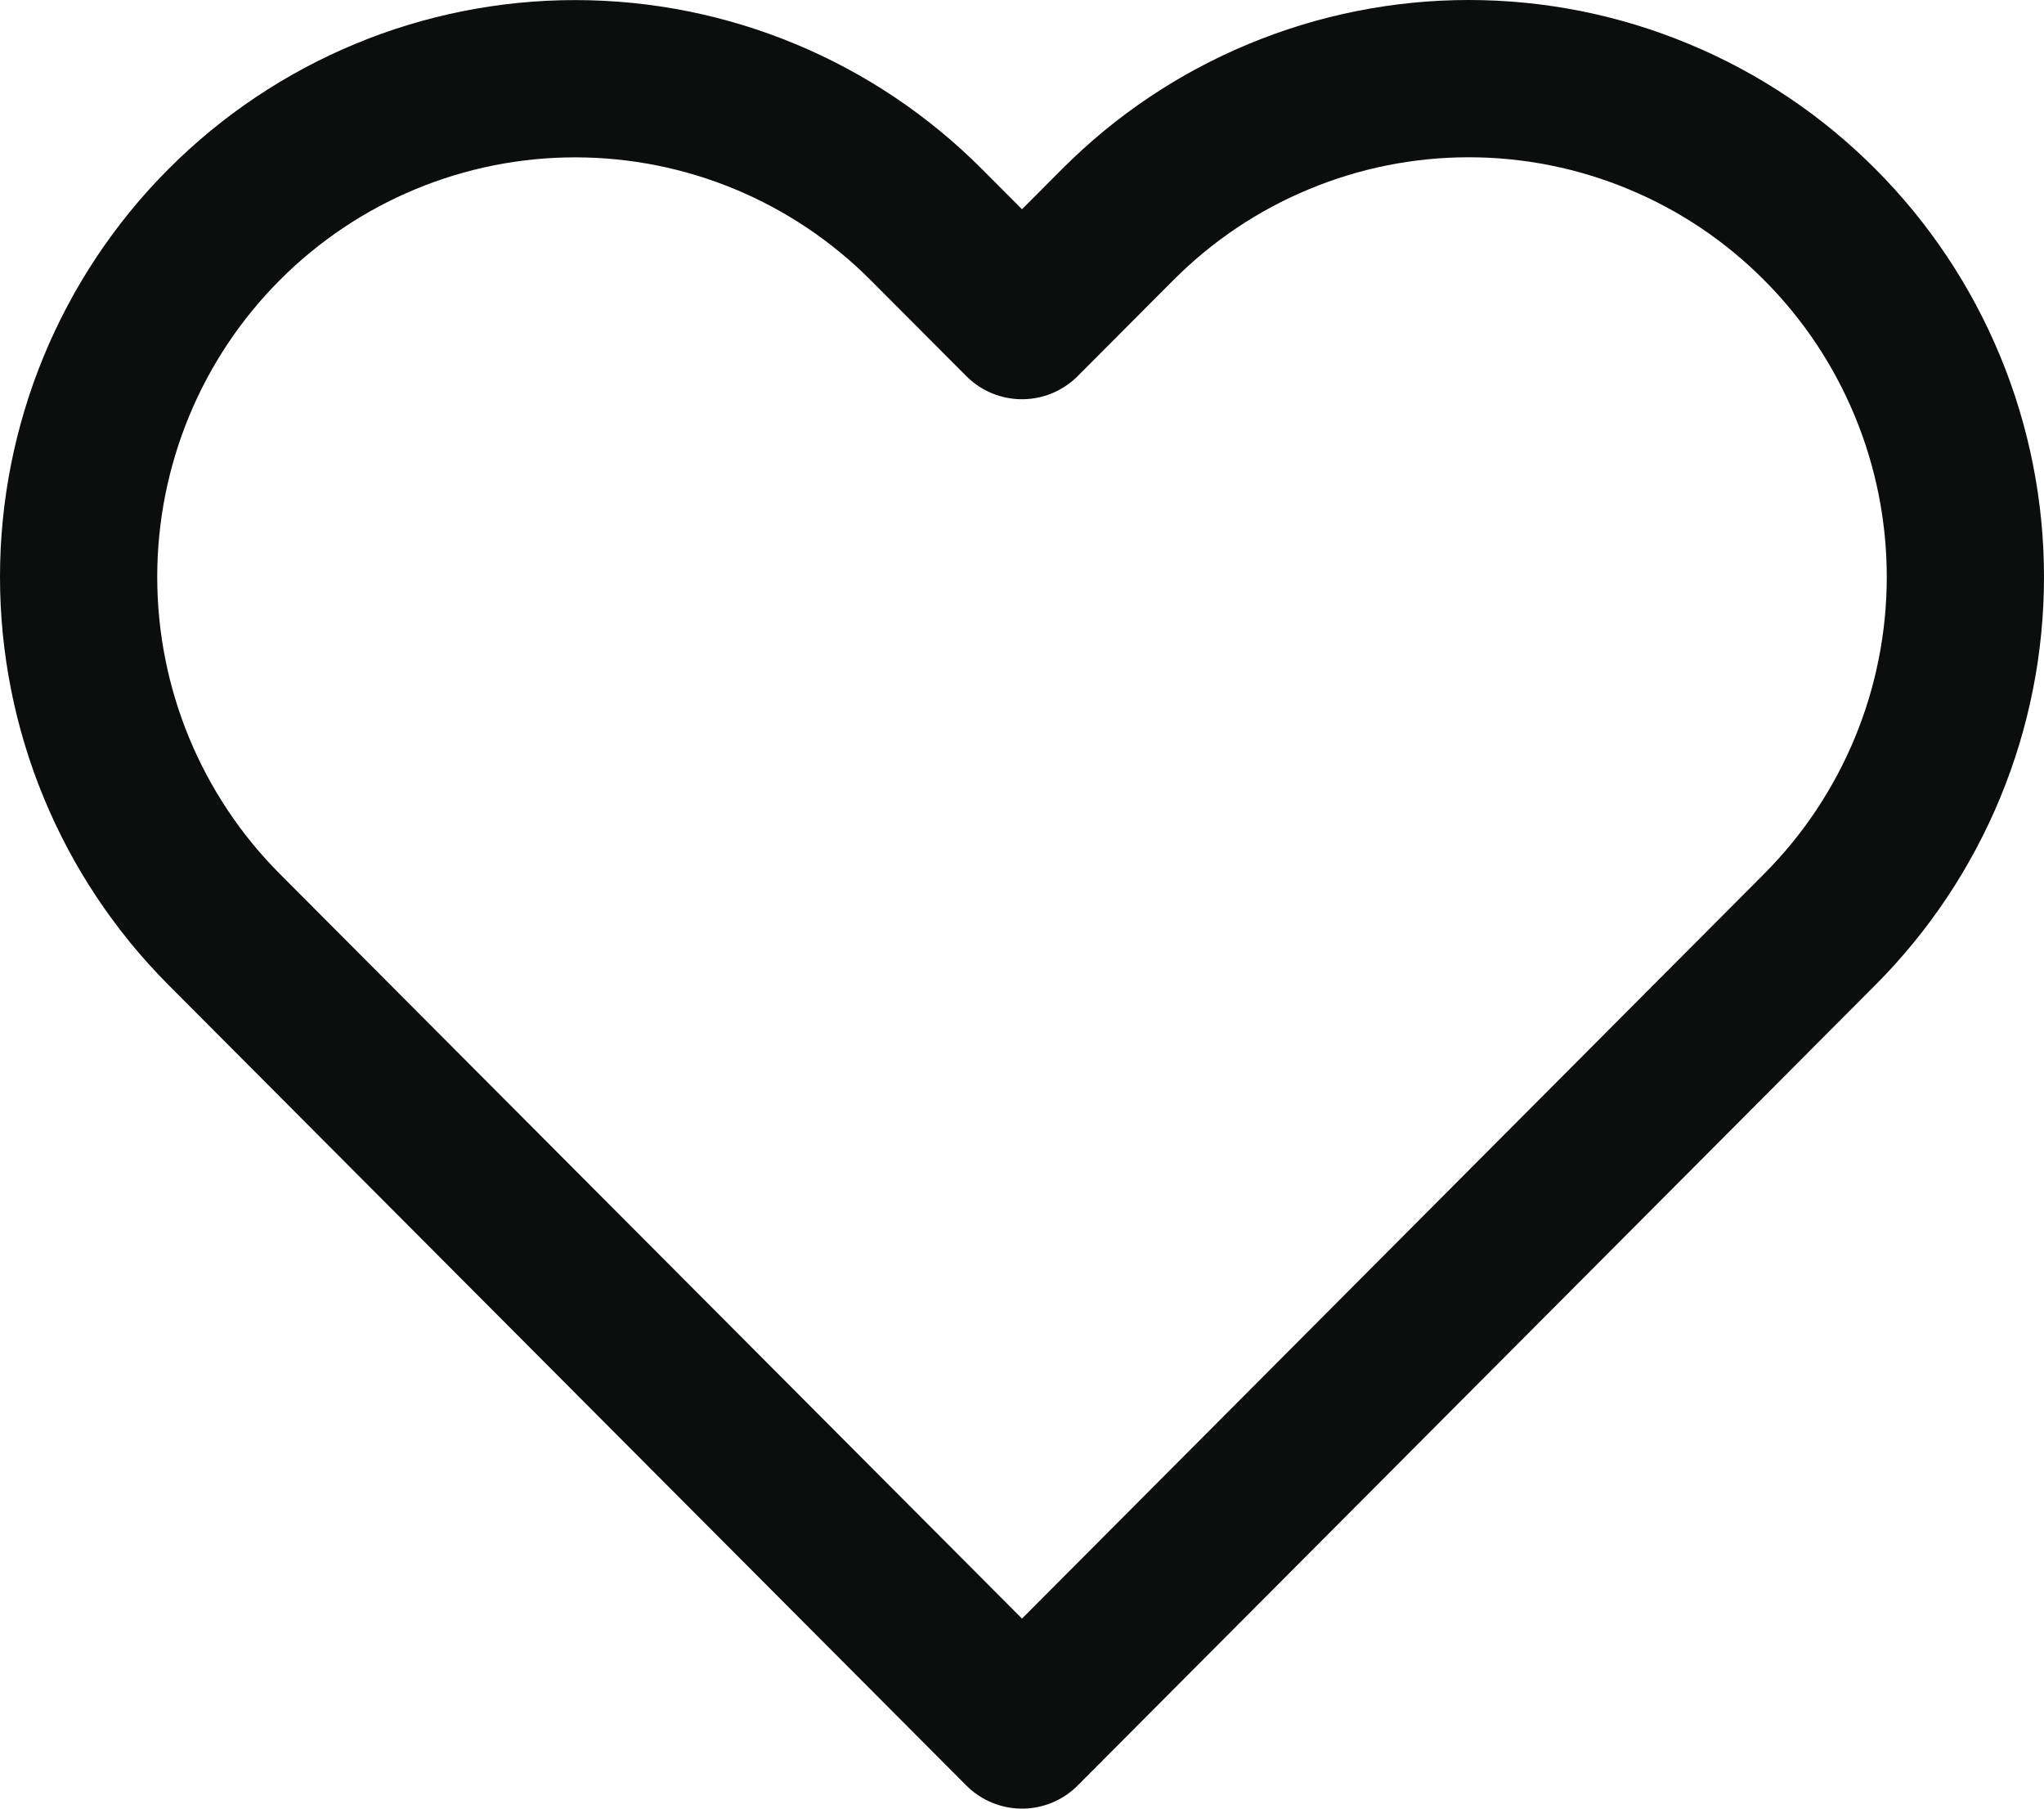
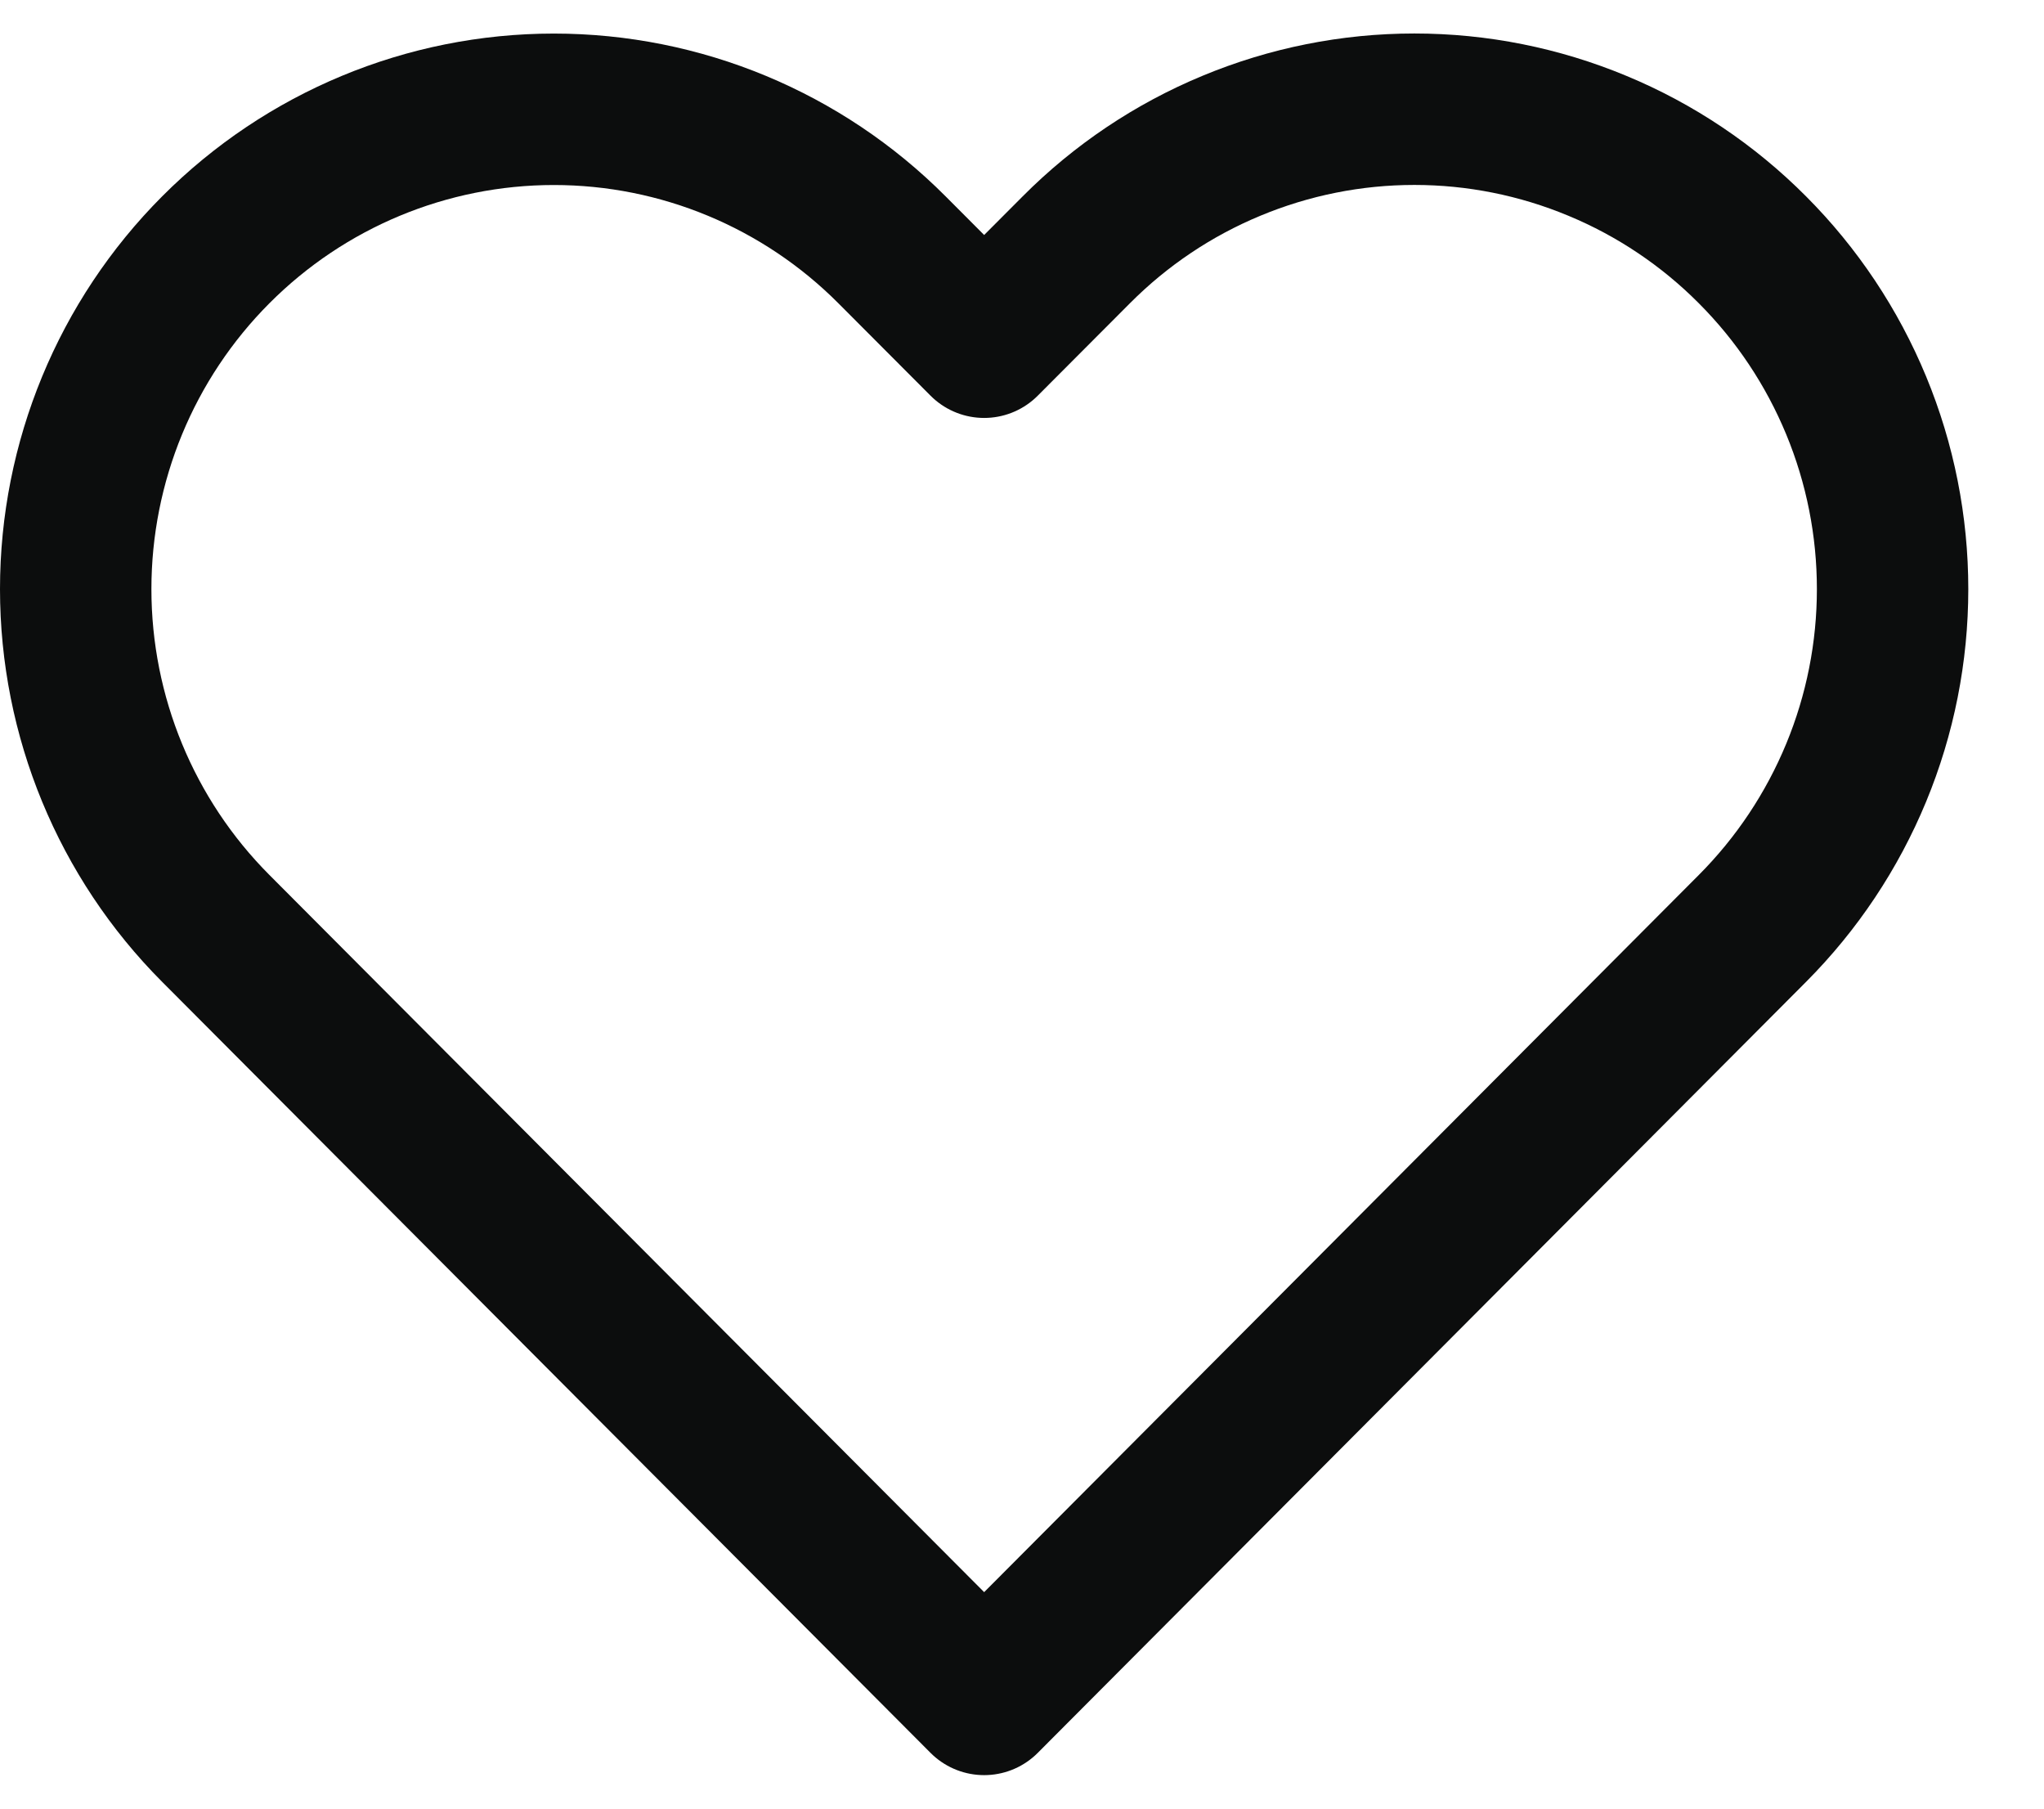
- <svg xmlns="http://www.w3.org/2000/svg" width="26" height="23" viewBox="0 0 26 23" fill="none">
+ <svg xmlns="http://www.w3.org/2000/svg" width="26" height="23" viewBox="0 0 27 23" fill="none">
  <path d="M23.149 2.857C22.563 2.268 21.867 1.801 21.1 1.483C20.334 1.164 19.513 1 18.683 1C17.854 1 17.032 1.164 16.266 1.483C15.499 1.801 14.803 2.268 14.217 2.857L13 4.077L11.783 2.857C10.598 1.668 8.992 1.001 7.316 1.001C5.641 1.001 4.035 1.668 2.85 2.857C1.665 4.045 1 5.657 1 7.337C1 9.018 1.665 10.63 2.85 11.818L4.067 13.039L13 22L21.932 13.039L23.149 11.818C23.736 11.229 24.201 10.531 24.519 9.762C24.837 8.993 25 8.169 25 7.337C25 6.505 24.837 5.681 24.519 4.912C24.201 4.143 23.736 3.445 23.149 2.857Z" stroke="#0C0D0D" stroke-width="2" stroke-linecap="round" stroke-linejoin="round" />
</svg>
